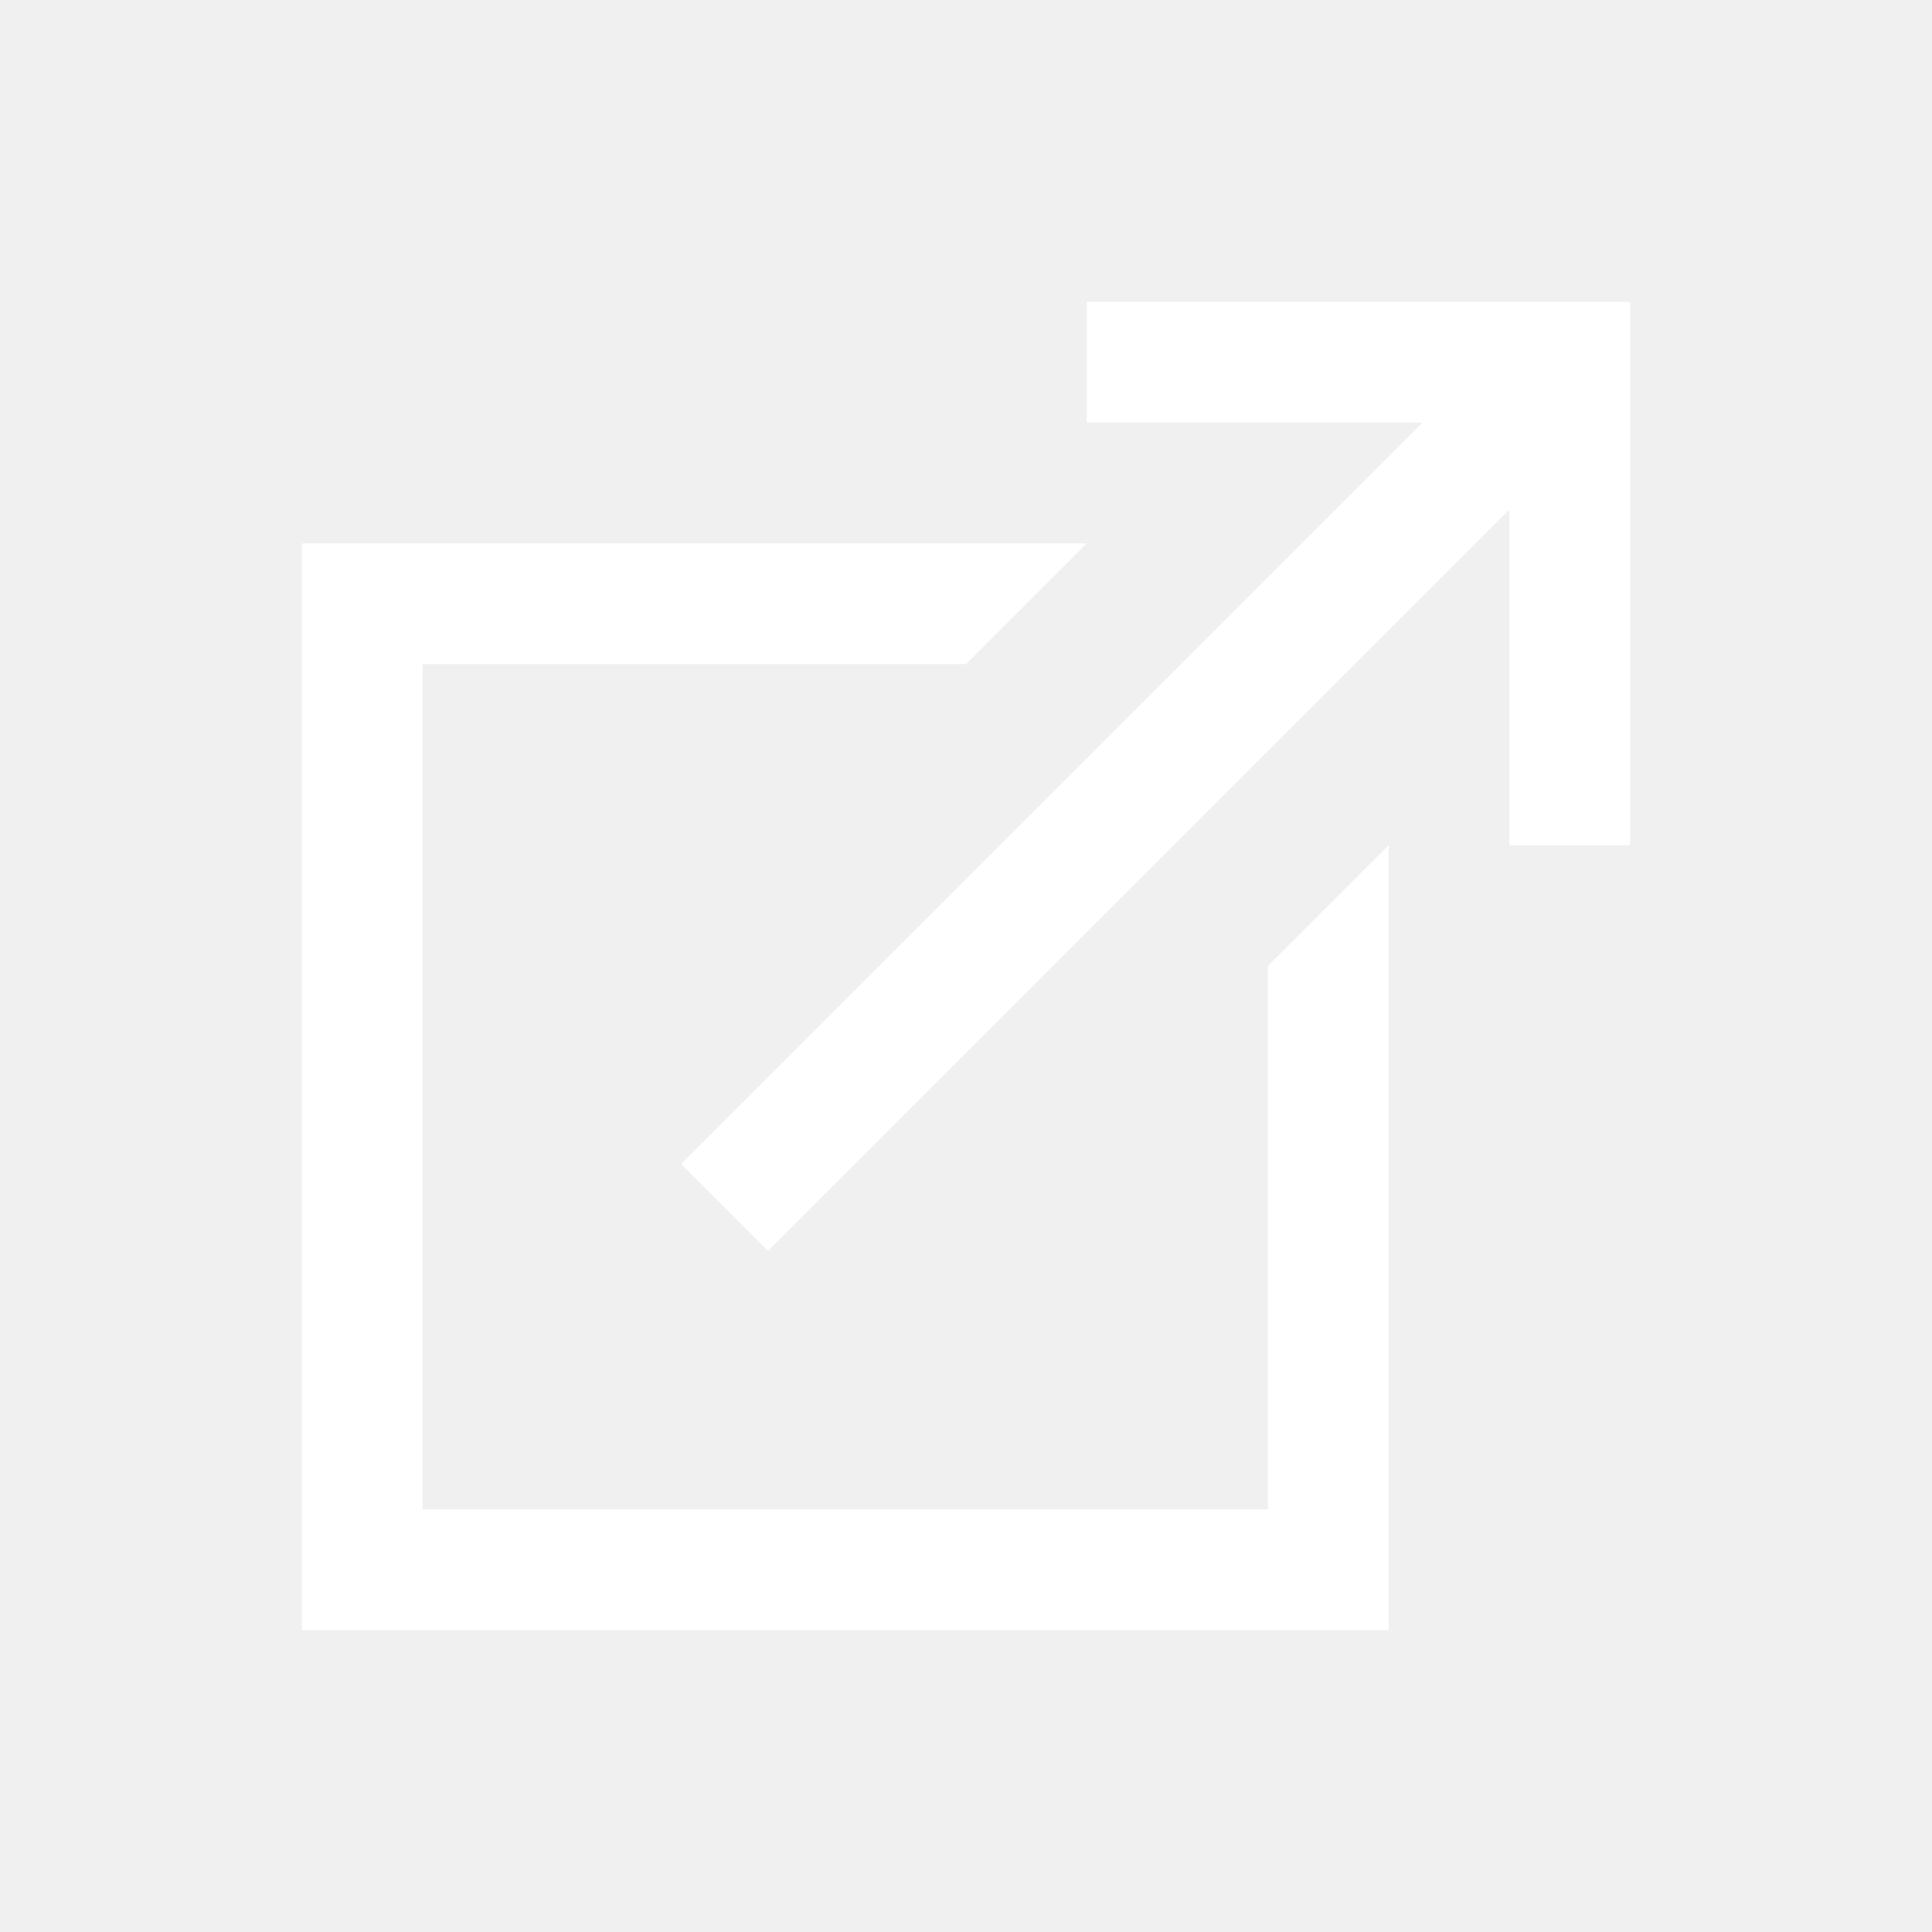
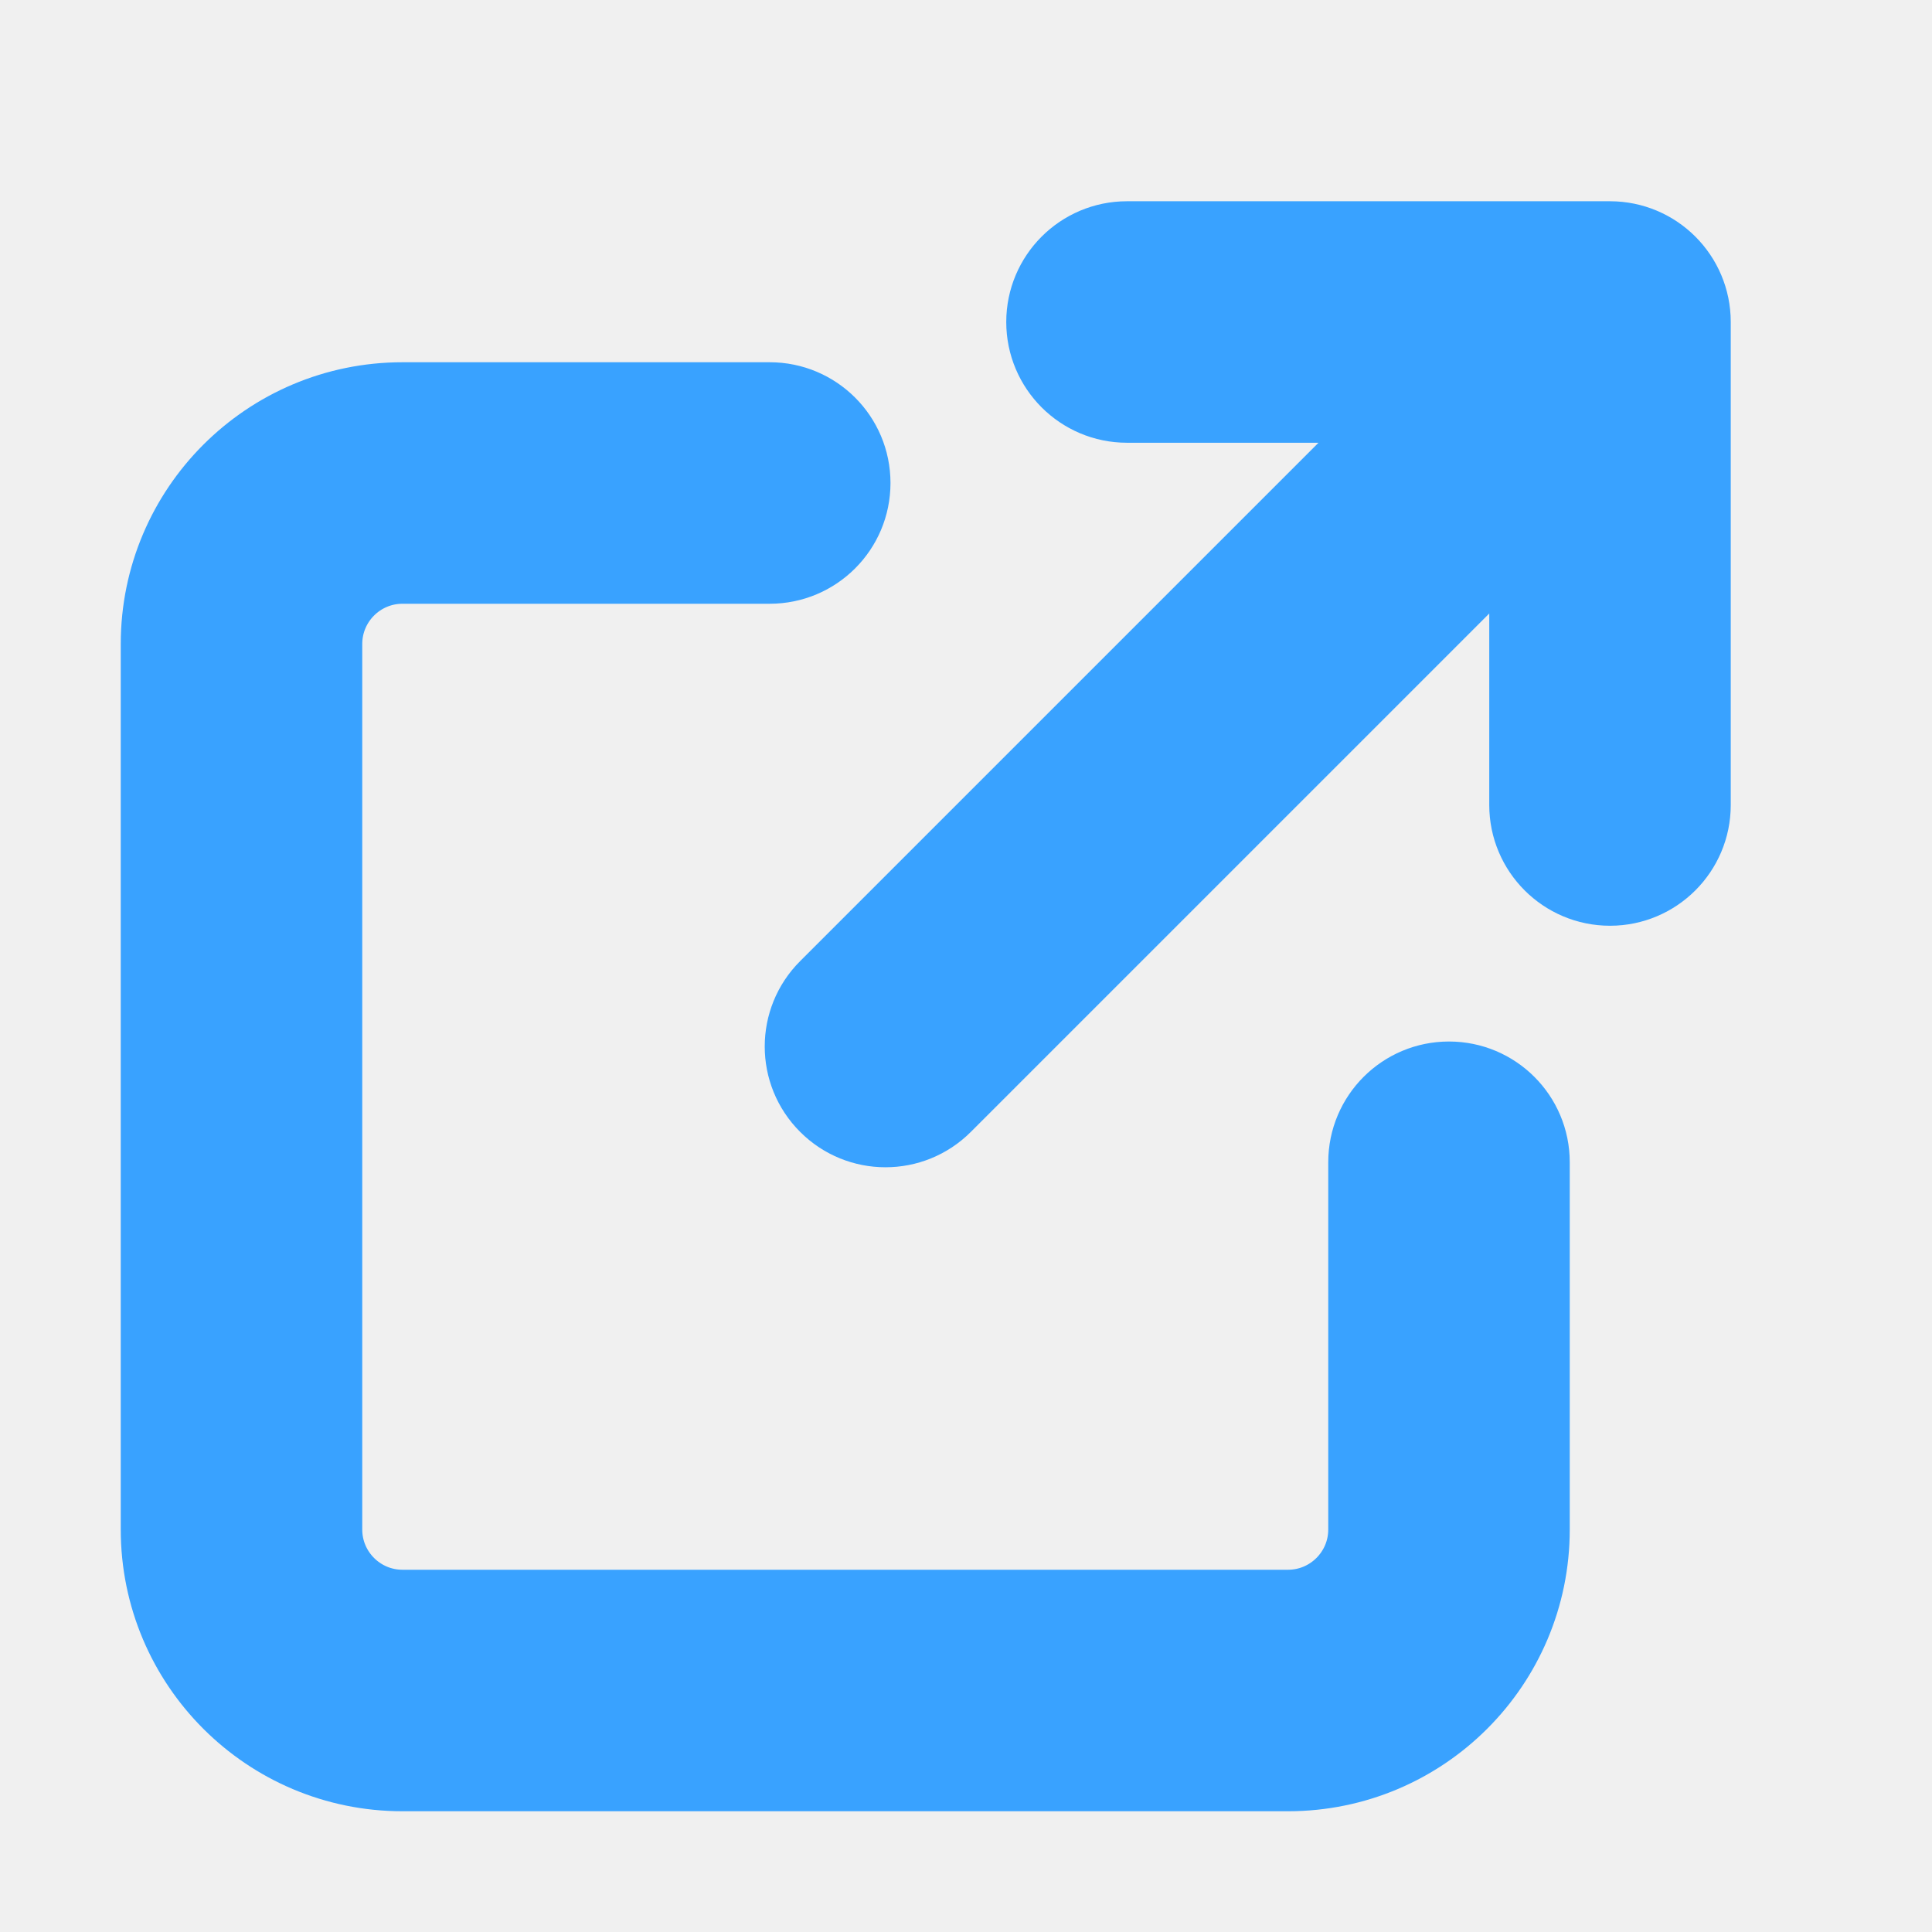
- <svg xmlns="http://www.w3.org/2000/svg" viewBox="0 0 32 32" width="32px" height="32px">
-   <path d="M 18 5 L 18 7 L 23.562 7 L 11.281 19.281 L 12.719 20.719 L 25 8.438 L 25 14 L 27 14 L 27 5 Z M 5 9 L 5 27 L 23 27 L 23 14 L 21 16 L 21 25 L 7 25 L 7 11 L 16 11 L 18 9 Z" fill="#ffffff" />
+ <svg xmlns="http://www.w3.org/2000/svg" width="800px" height="800px" viewBox="0 0 24 24" fill="none" stroke="#39a2ff">
+   <g id="SVGRepo_bgCarrier" stroke-width="0" />
+   <g id="SVGRepo_tracerCarrier" stroke-linecap="round" stroke-linejoin="round" />
+   <g id="SVGRepo_iconCarrier">
+     <path fill-rule="evenodd" clip-rule="evenodd" d="M14 5C13.448 5 13 4.552 13 4C13 3.448 13.448 3 14 3H20C20.552 3 21 3.448 21 4V10C21 10.552 20.552 11 20 11C19.448 11 19 10.552 19 10V6.414L11.707 13.707C11.317 14.098 10.683 14.098 10.293 13.707C9.902 13.317 9.902 12.683 10.293 12.293L17.586 5H14ZM5 7C4.448 7 4 7.448 4 8V19C4 19.552 4.448 20 5 20H16C16.552 20 17 19.552 17 19V14.438C17 13.885 17.448 13.438 18 13.438C18.552 13.438 19 13.885 19 14.438V19C19 20.657 17.657 22 16 22H5C3.343 22 2 20.657 2 19V8C2 6.343 3.343 5 5 5H9.562C10.115 5 10.562 5.448 10.562 6C10.562 6.552 10.115 7 9.562 7H5Z" fill="#39a2ff" />
+   </g>
</svg>
